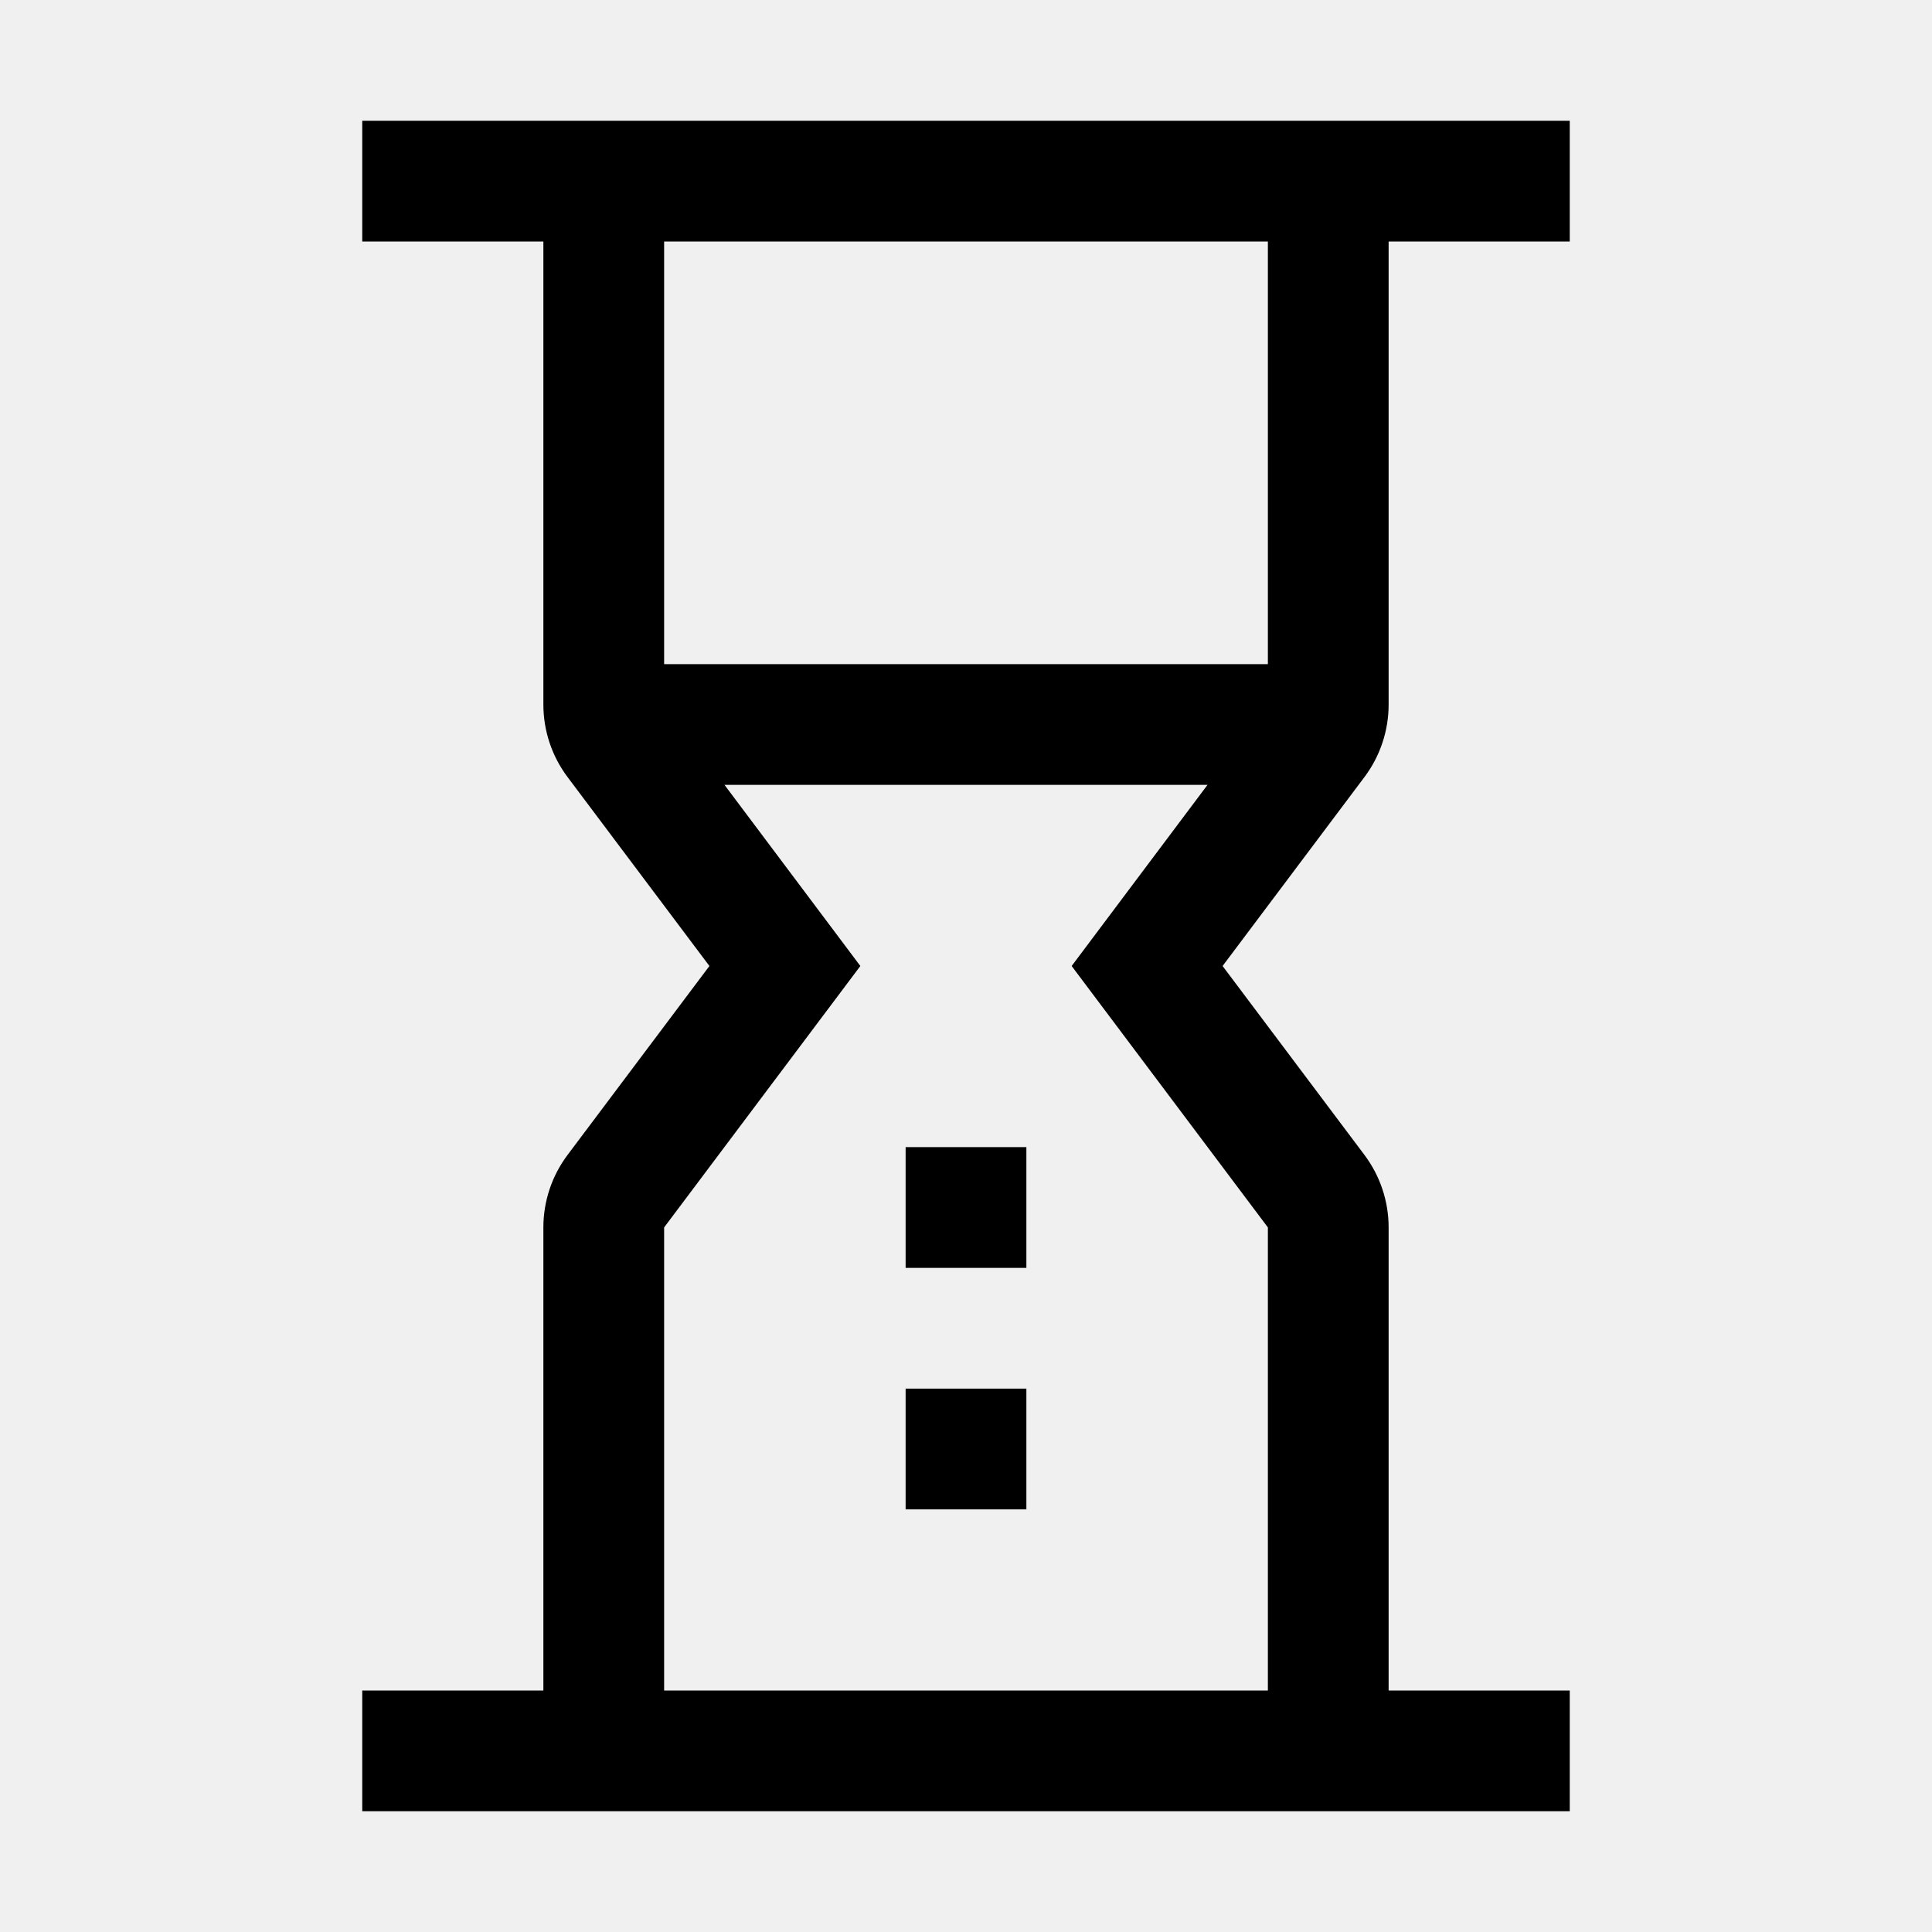
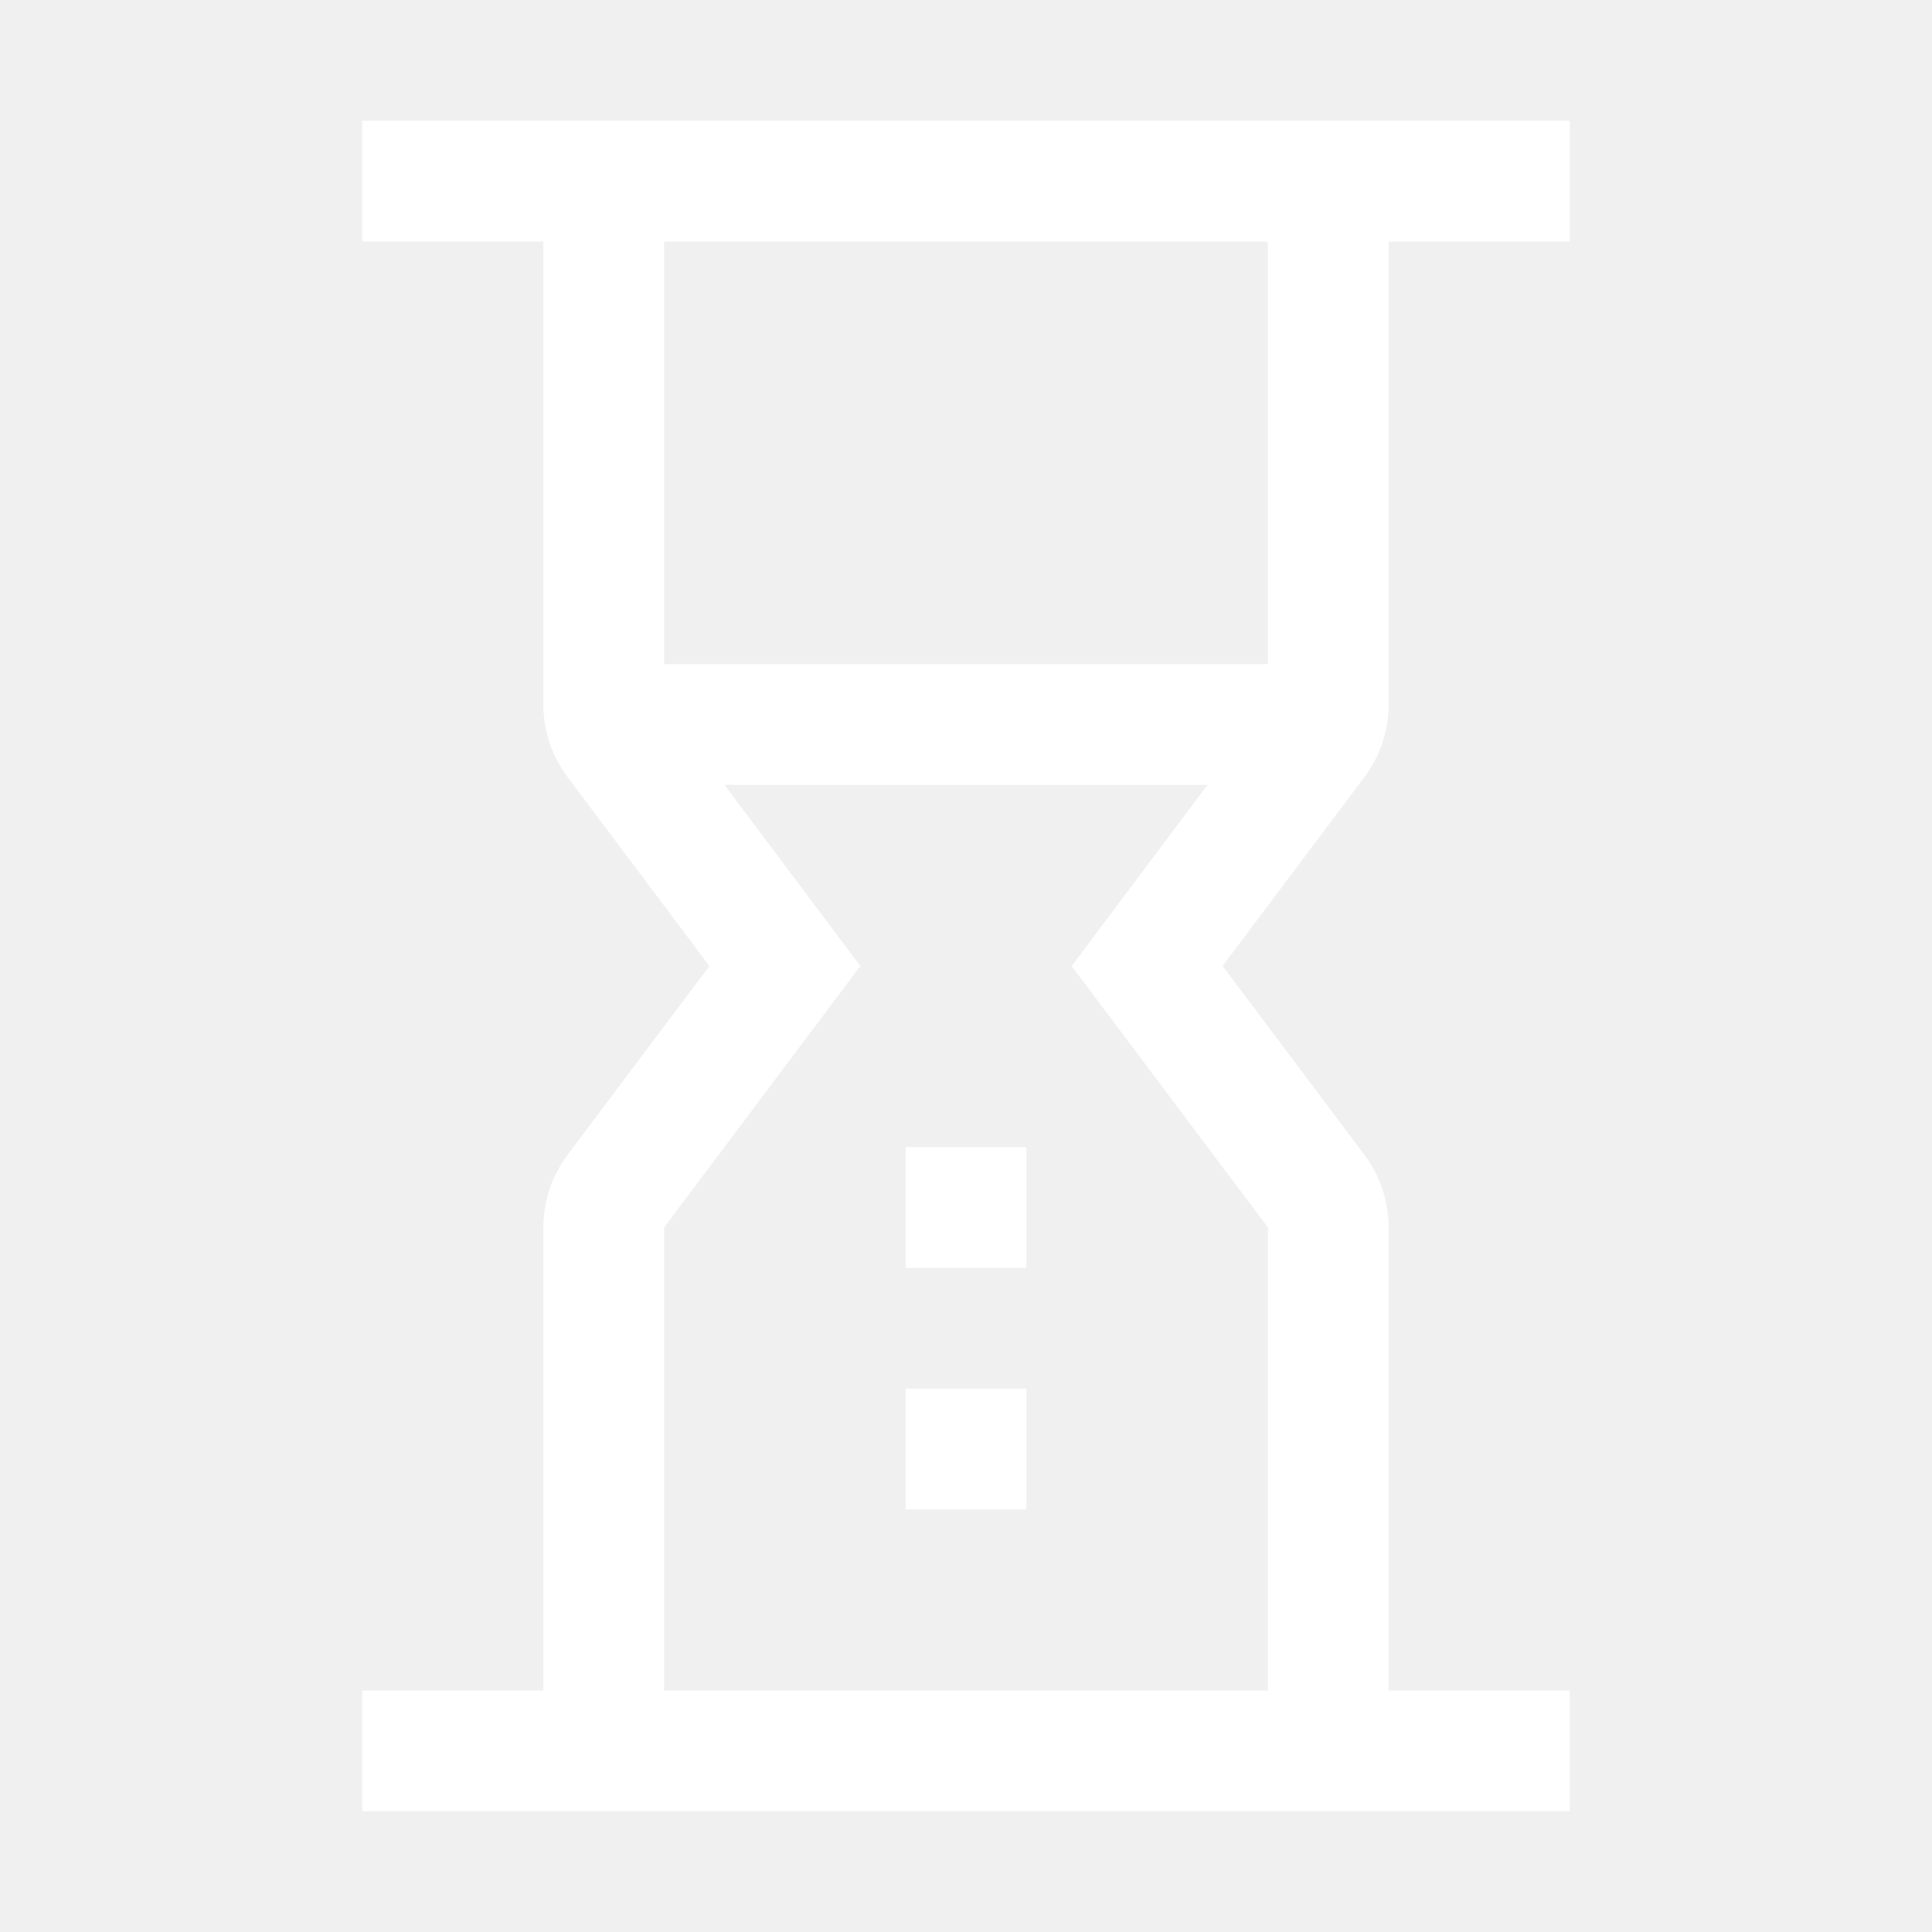
- <svg xmlns="http://www.w3.org/2000/svg" id="icon" viewBox="0 0 32 32">
-   <defs>
-     <style>.cls-1{fill:none;}</style>
-   </defs>
+ <svg xmlns="http://www.w3.org/2000/svg" viewBox="0 0 32 32" fill="white">
  <rect x="15" y="19" width="2" height="2" />
  <rect x="15" y="23" width="2" height="2" />
  <path d="M23,11.67V4h3V2H6V4H9v7.67a2,2,0,0,0,.4,1.2L11.75,16,9.4,19.13a2,2,0,0,0-.4,1.2V28H6v2H26V28H23V20.33a2,2,0,0,0-.4-1.2L20.25,16l2.35-3.13A2,2,0,0,0,23,11.67ZM21,4v7H11V4Zm0,16.33V28H11V20.33L14.25,16,12,13h8l-2.25,3Z" transform="translate(0)" />
-   <rect id="_Transparent_Rectangle_" data-name="&lt;Transparent Rectangle&gt;" class="cls-1" width="32" height="32" />
</svg>
